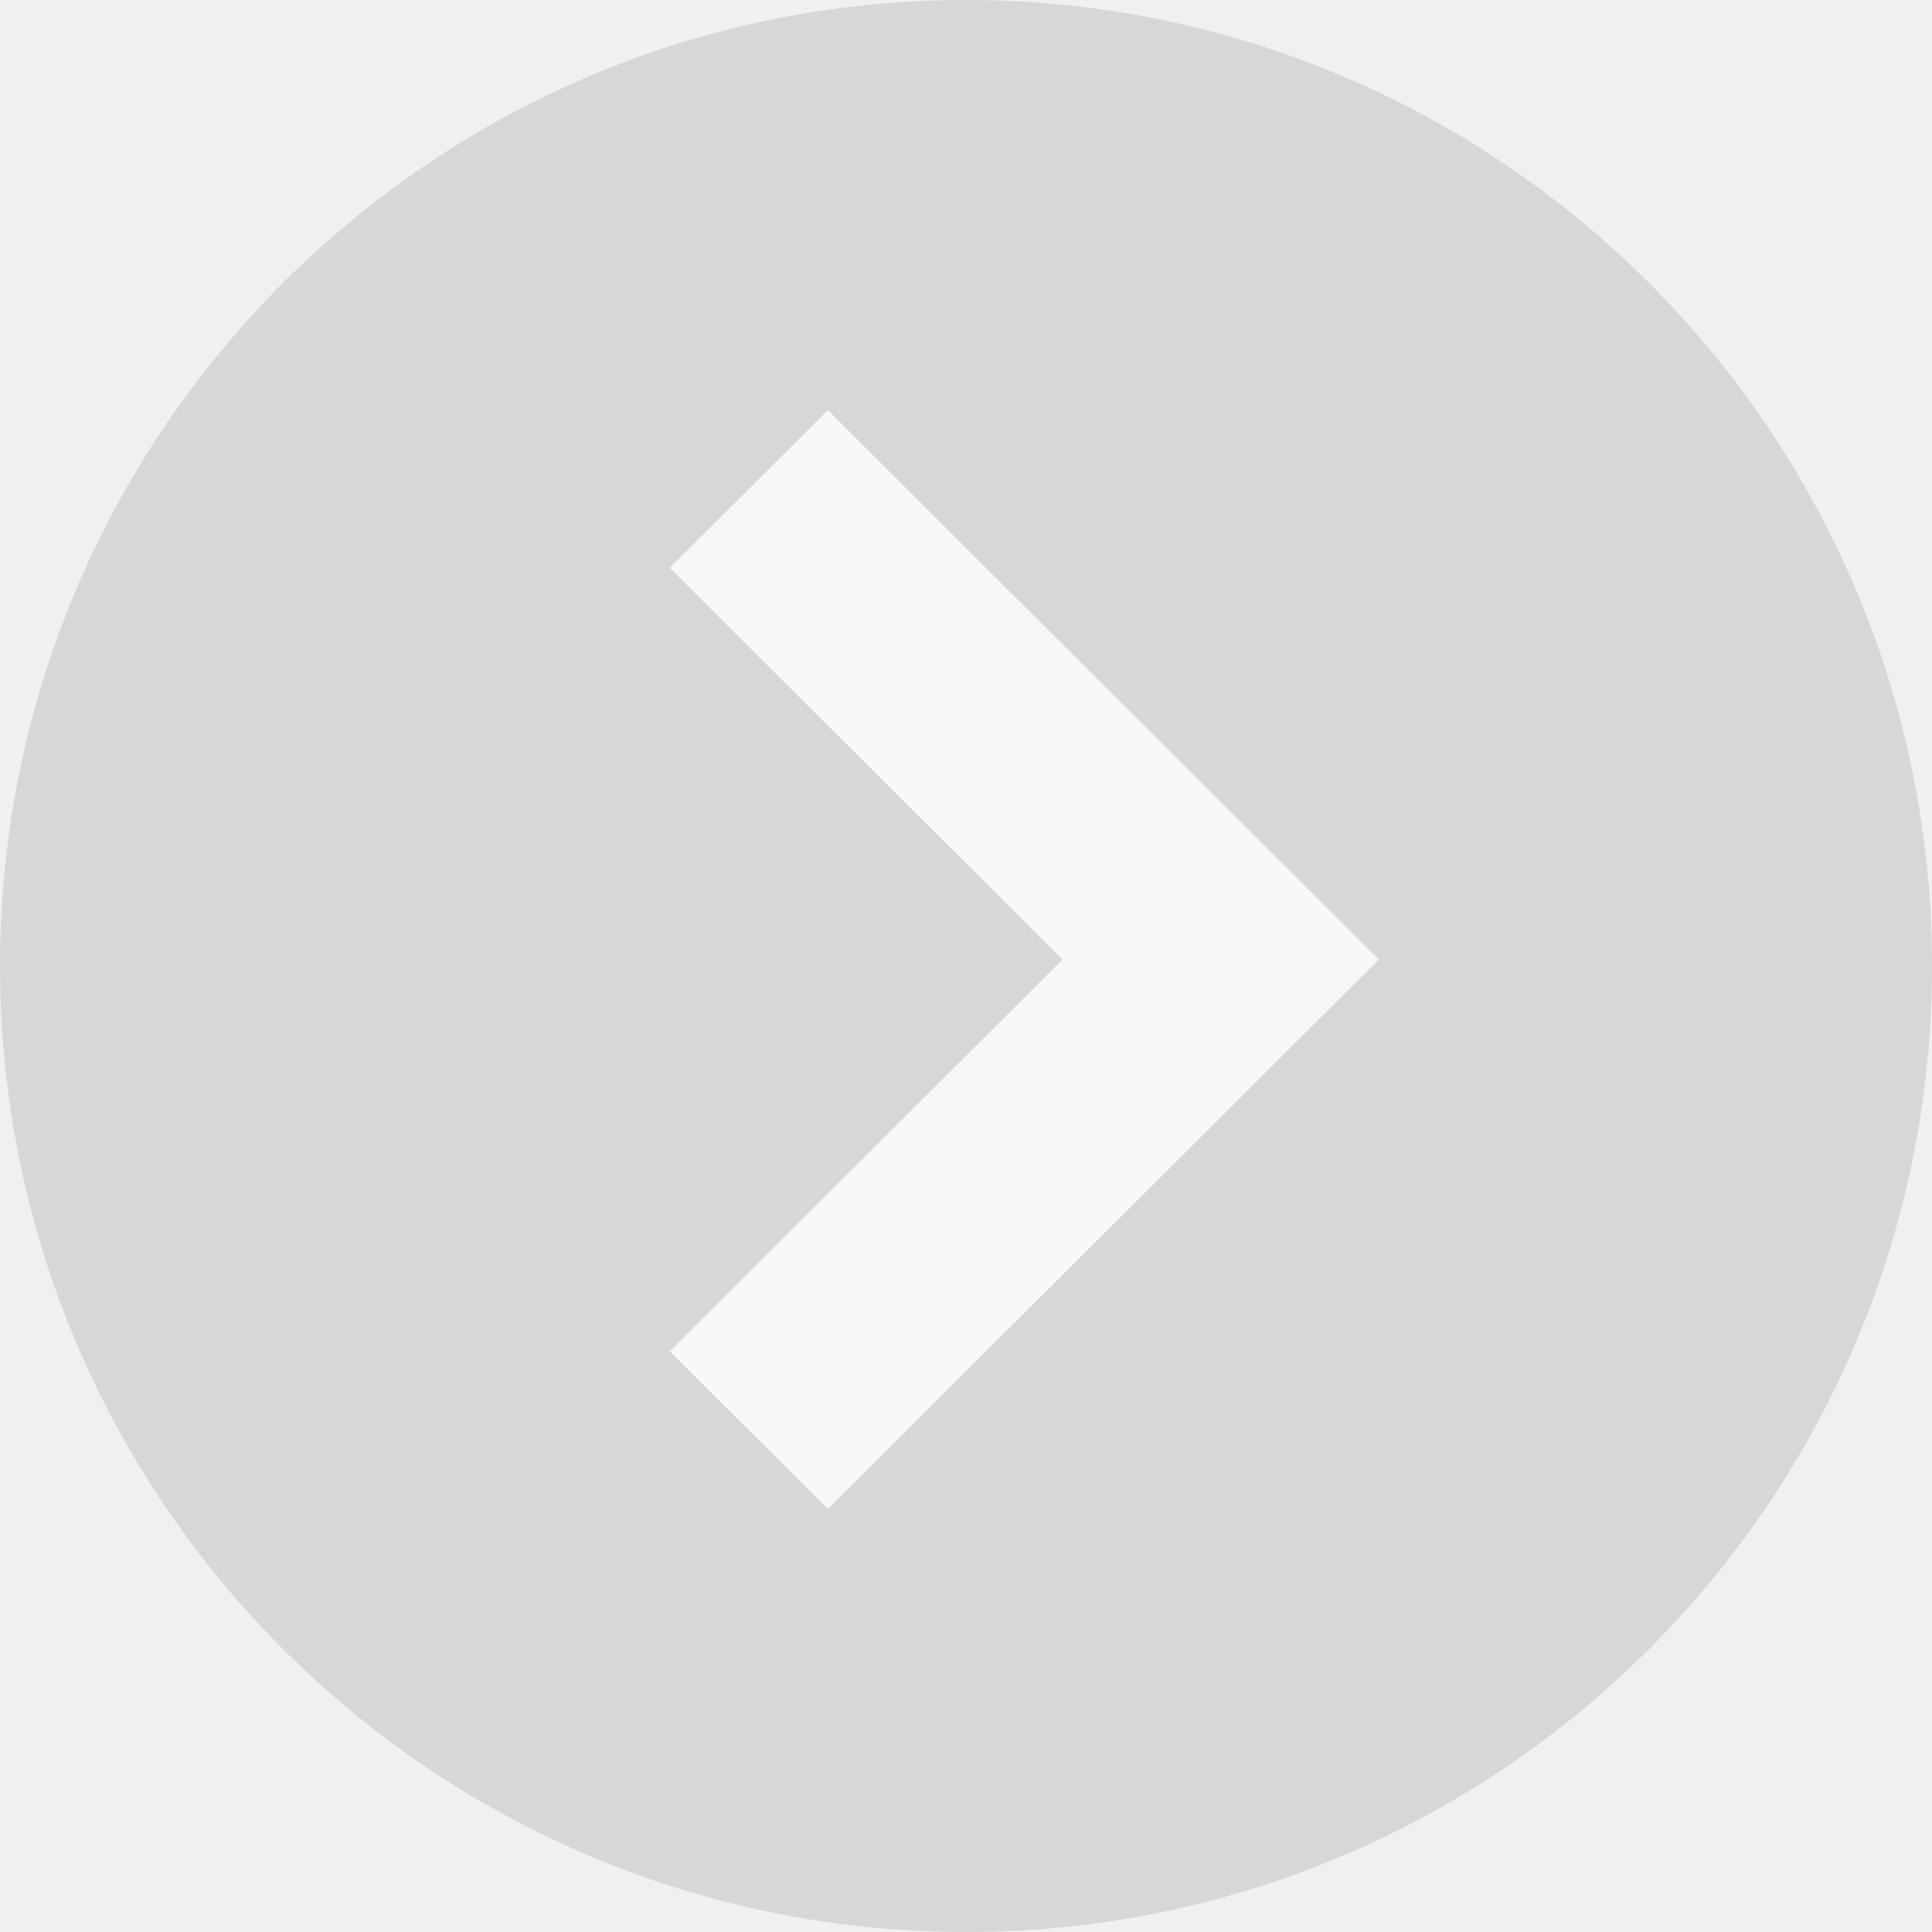
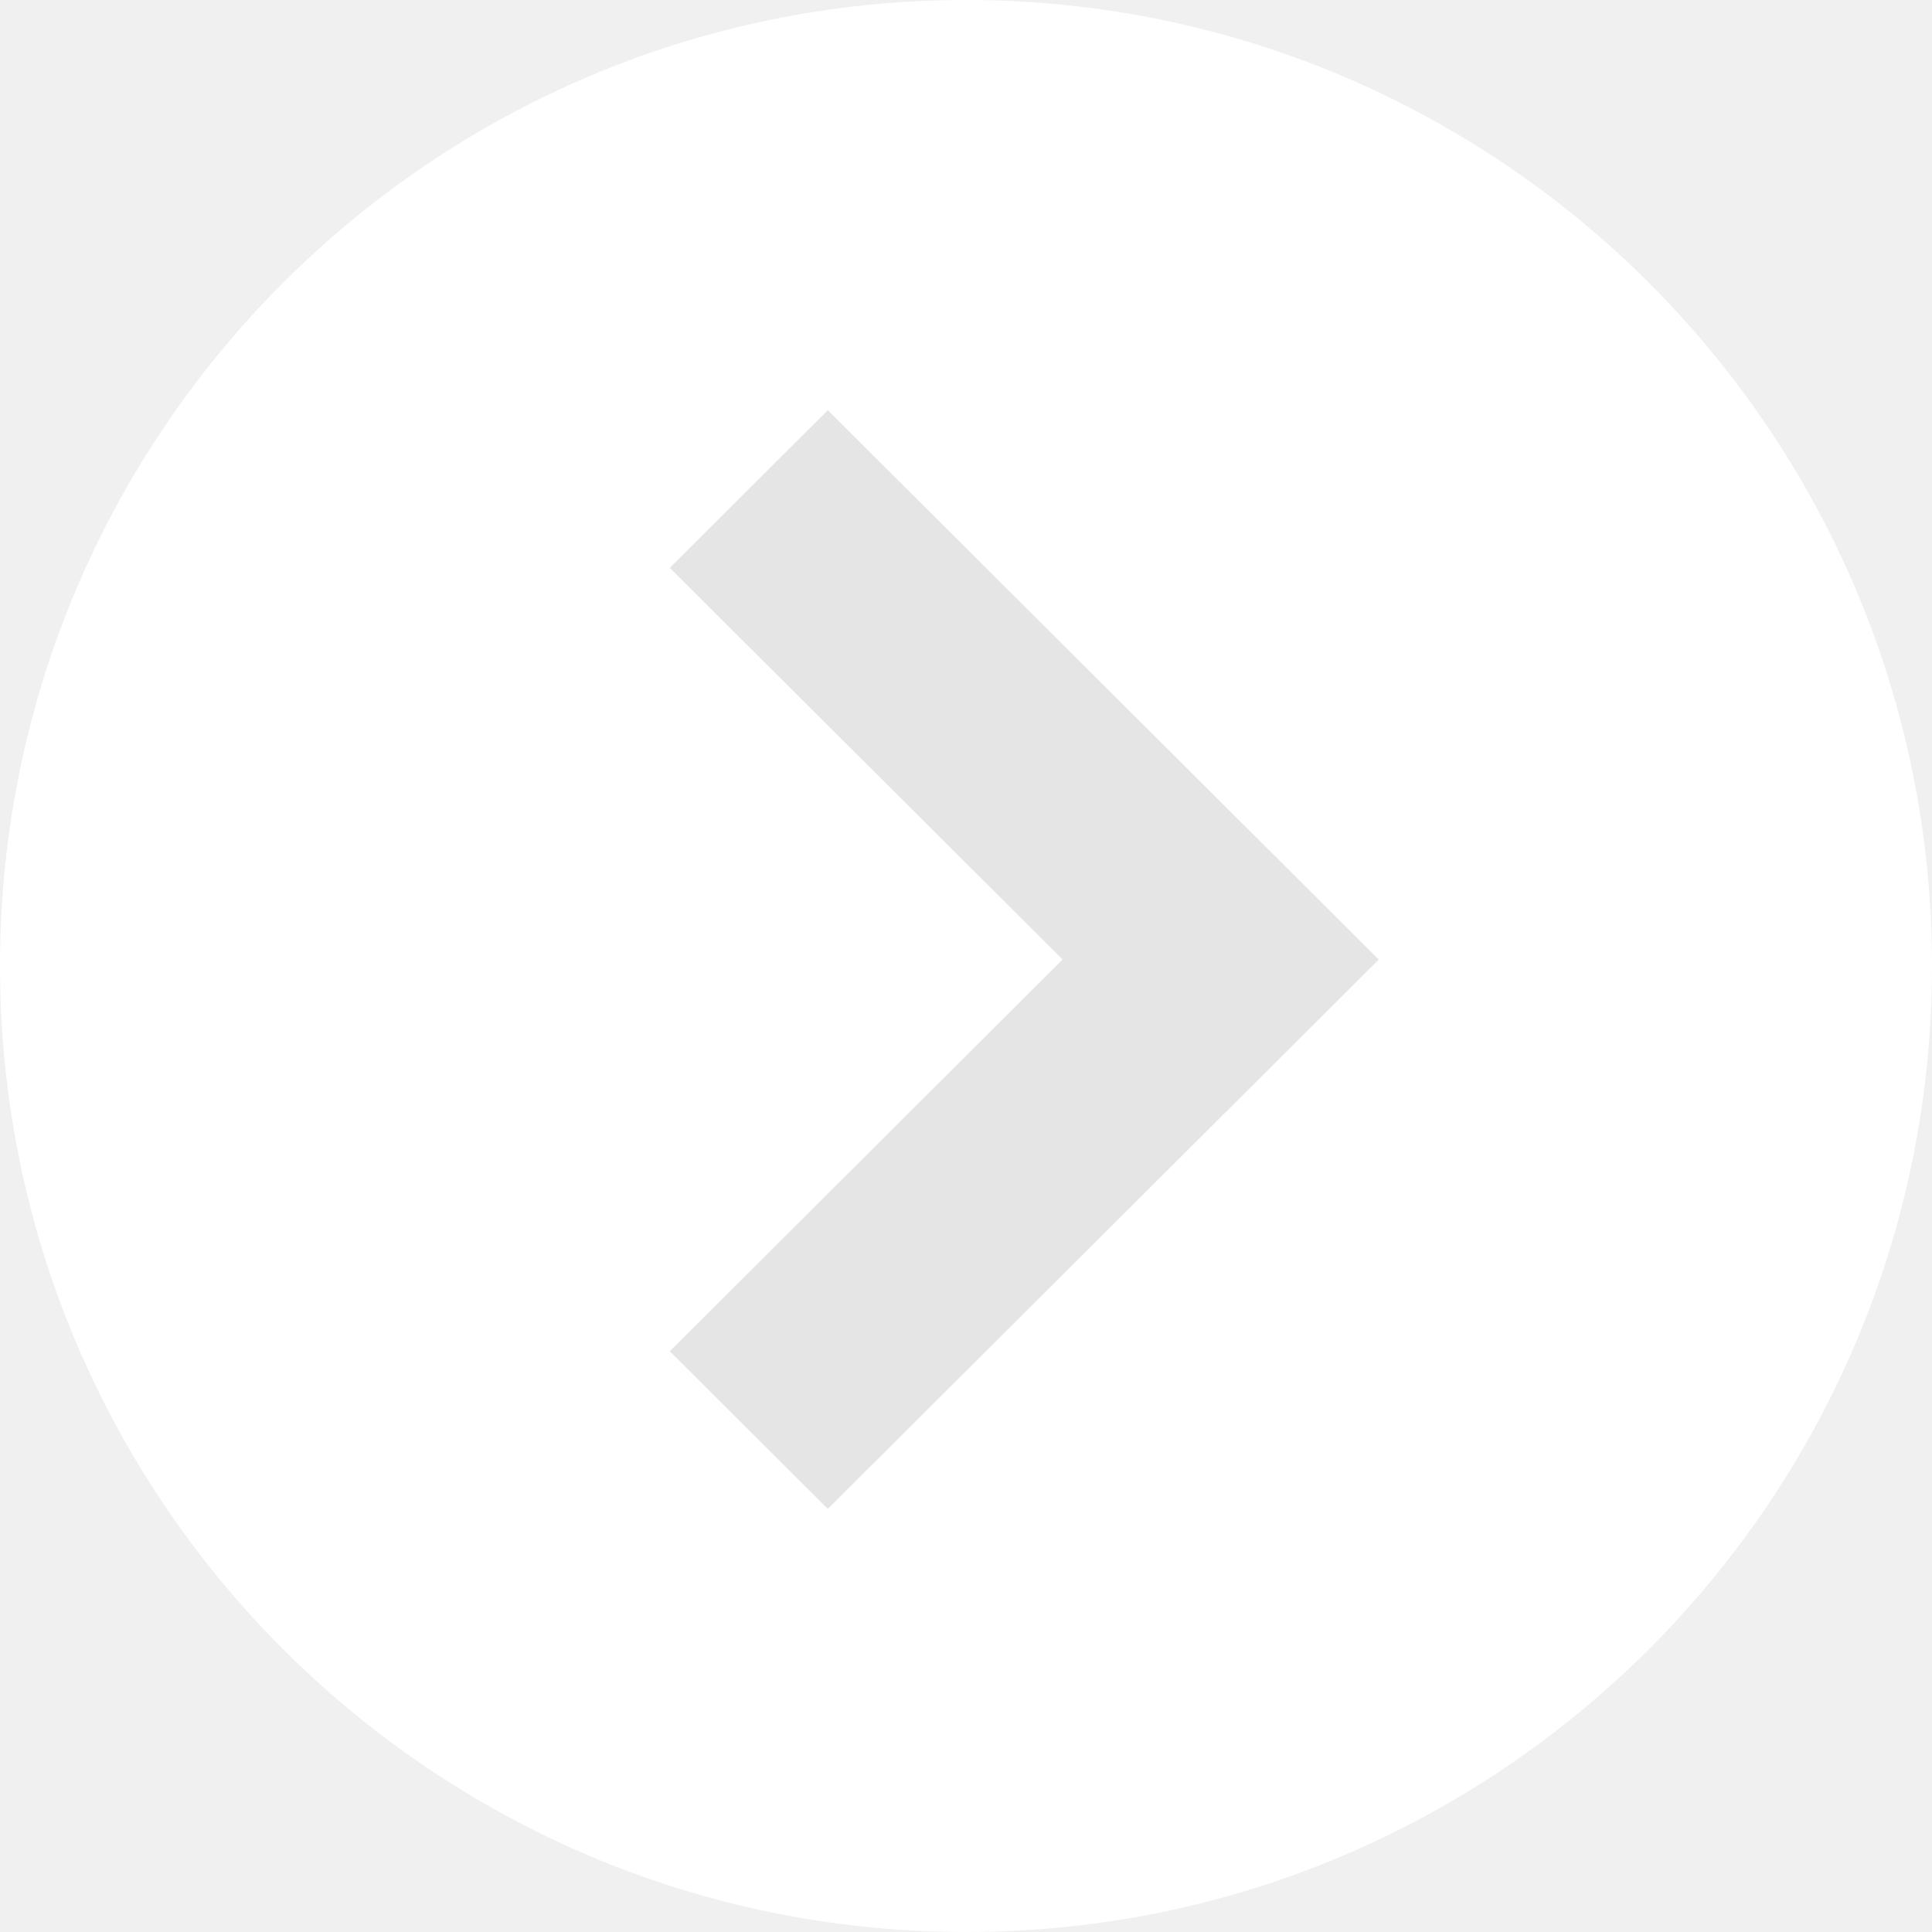
<svg xmlns="http://www.w3.org/2000/svg" width="50" height="50" viewBox="0 0 50 50">
-   <g fill="none" fill-rule="evenodd" opacity=".5">
-     <rect width="50" height="50" fill="#BEBEBE" rx="25" transform="rotate(-180 25 25)" />
-     <path fill="#FFF" fill-rule="nonzero" stroke="#FFF" stroke-width="2" d="M21.424 37.637l-2.674-2.666 10.166-10.14L18.75 14.696l2.674-2.667 12.842 12.804z" />
+   <g fill="none" fill-rule="evenodd">
+     <rect width="50" height="50" fill="#FFF" rx="25" transform="rotate(-180 25 25)" />
+     <path fill="#E5E5E5" fill-rule="nonzero" stroke="#E5E5E5" stroke-width="2" d="M21.424 37.637l-2.674-2.666 10.166-10.14L18.75 14.696l2.674-2.667 12.842 12.804z" />
  </g>
</svg>
